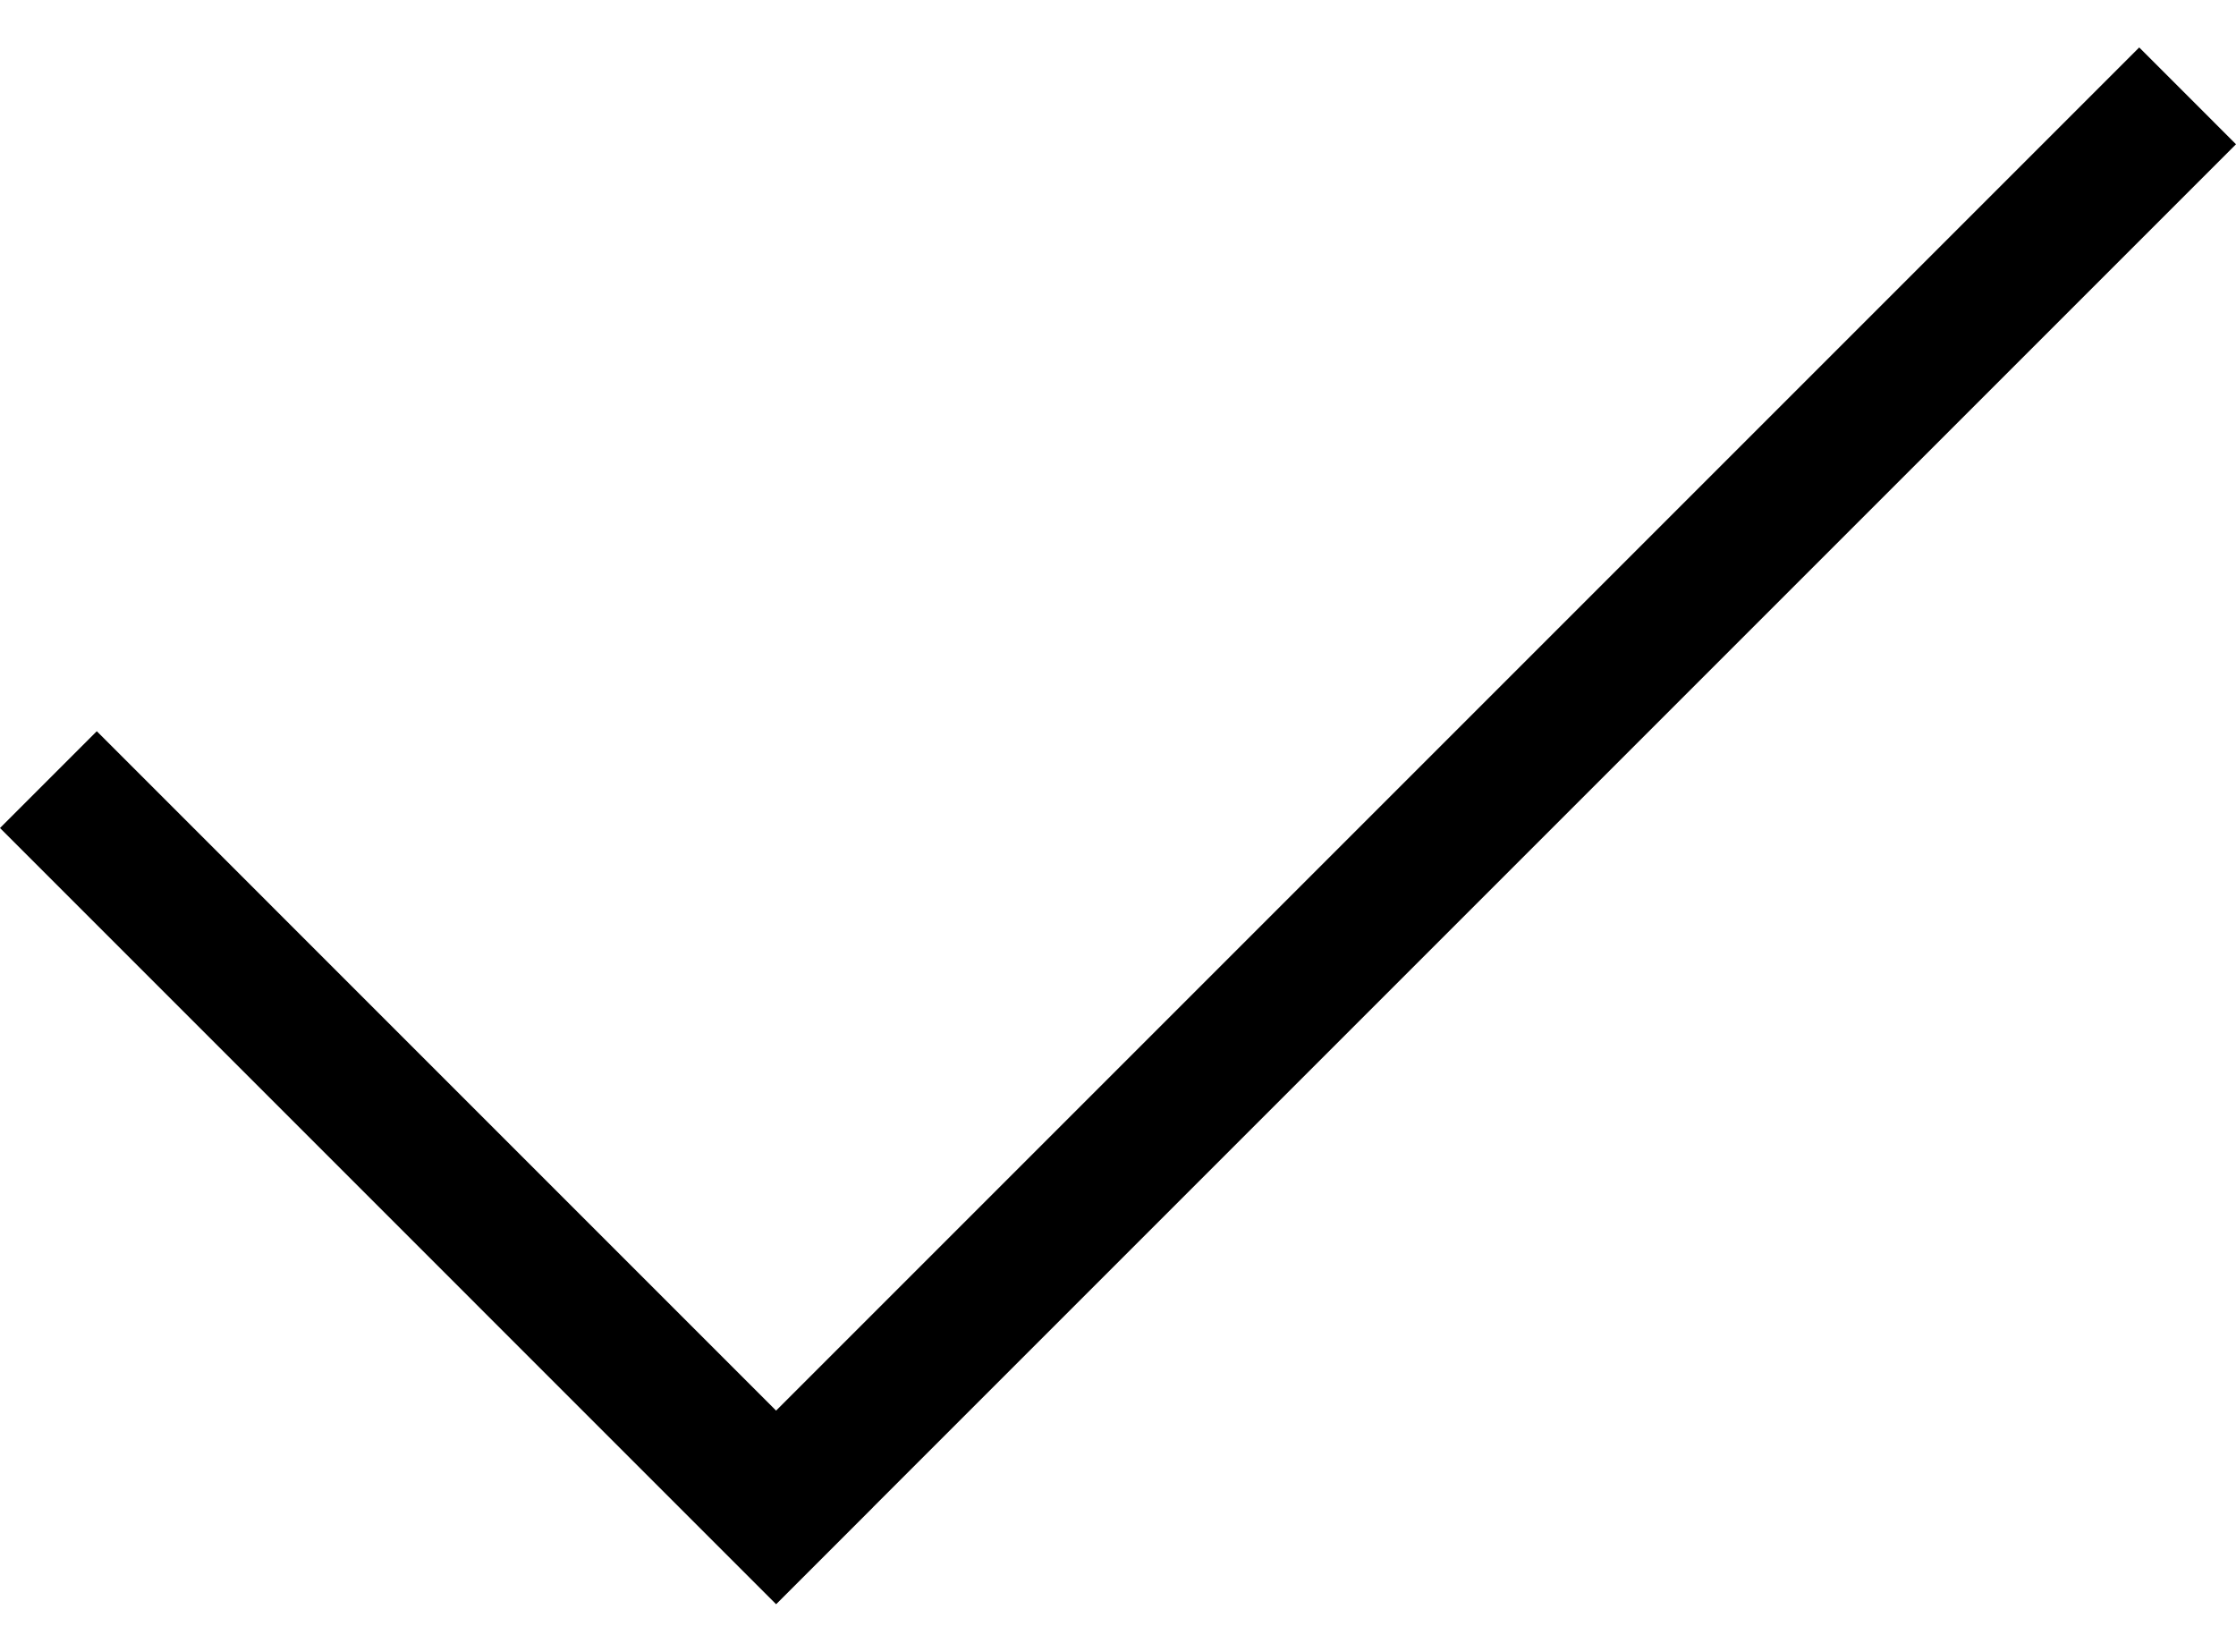
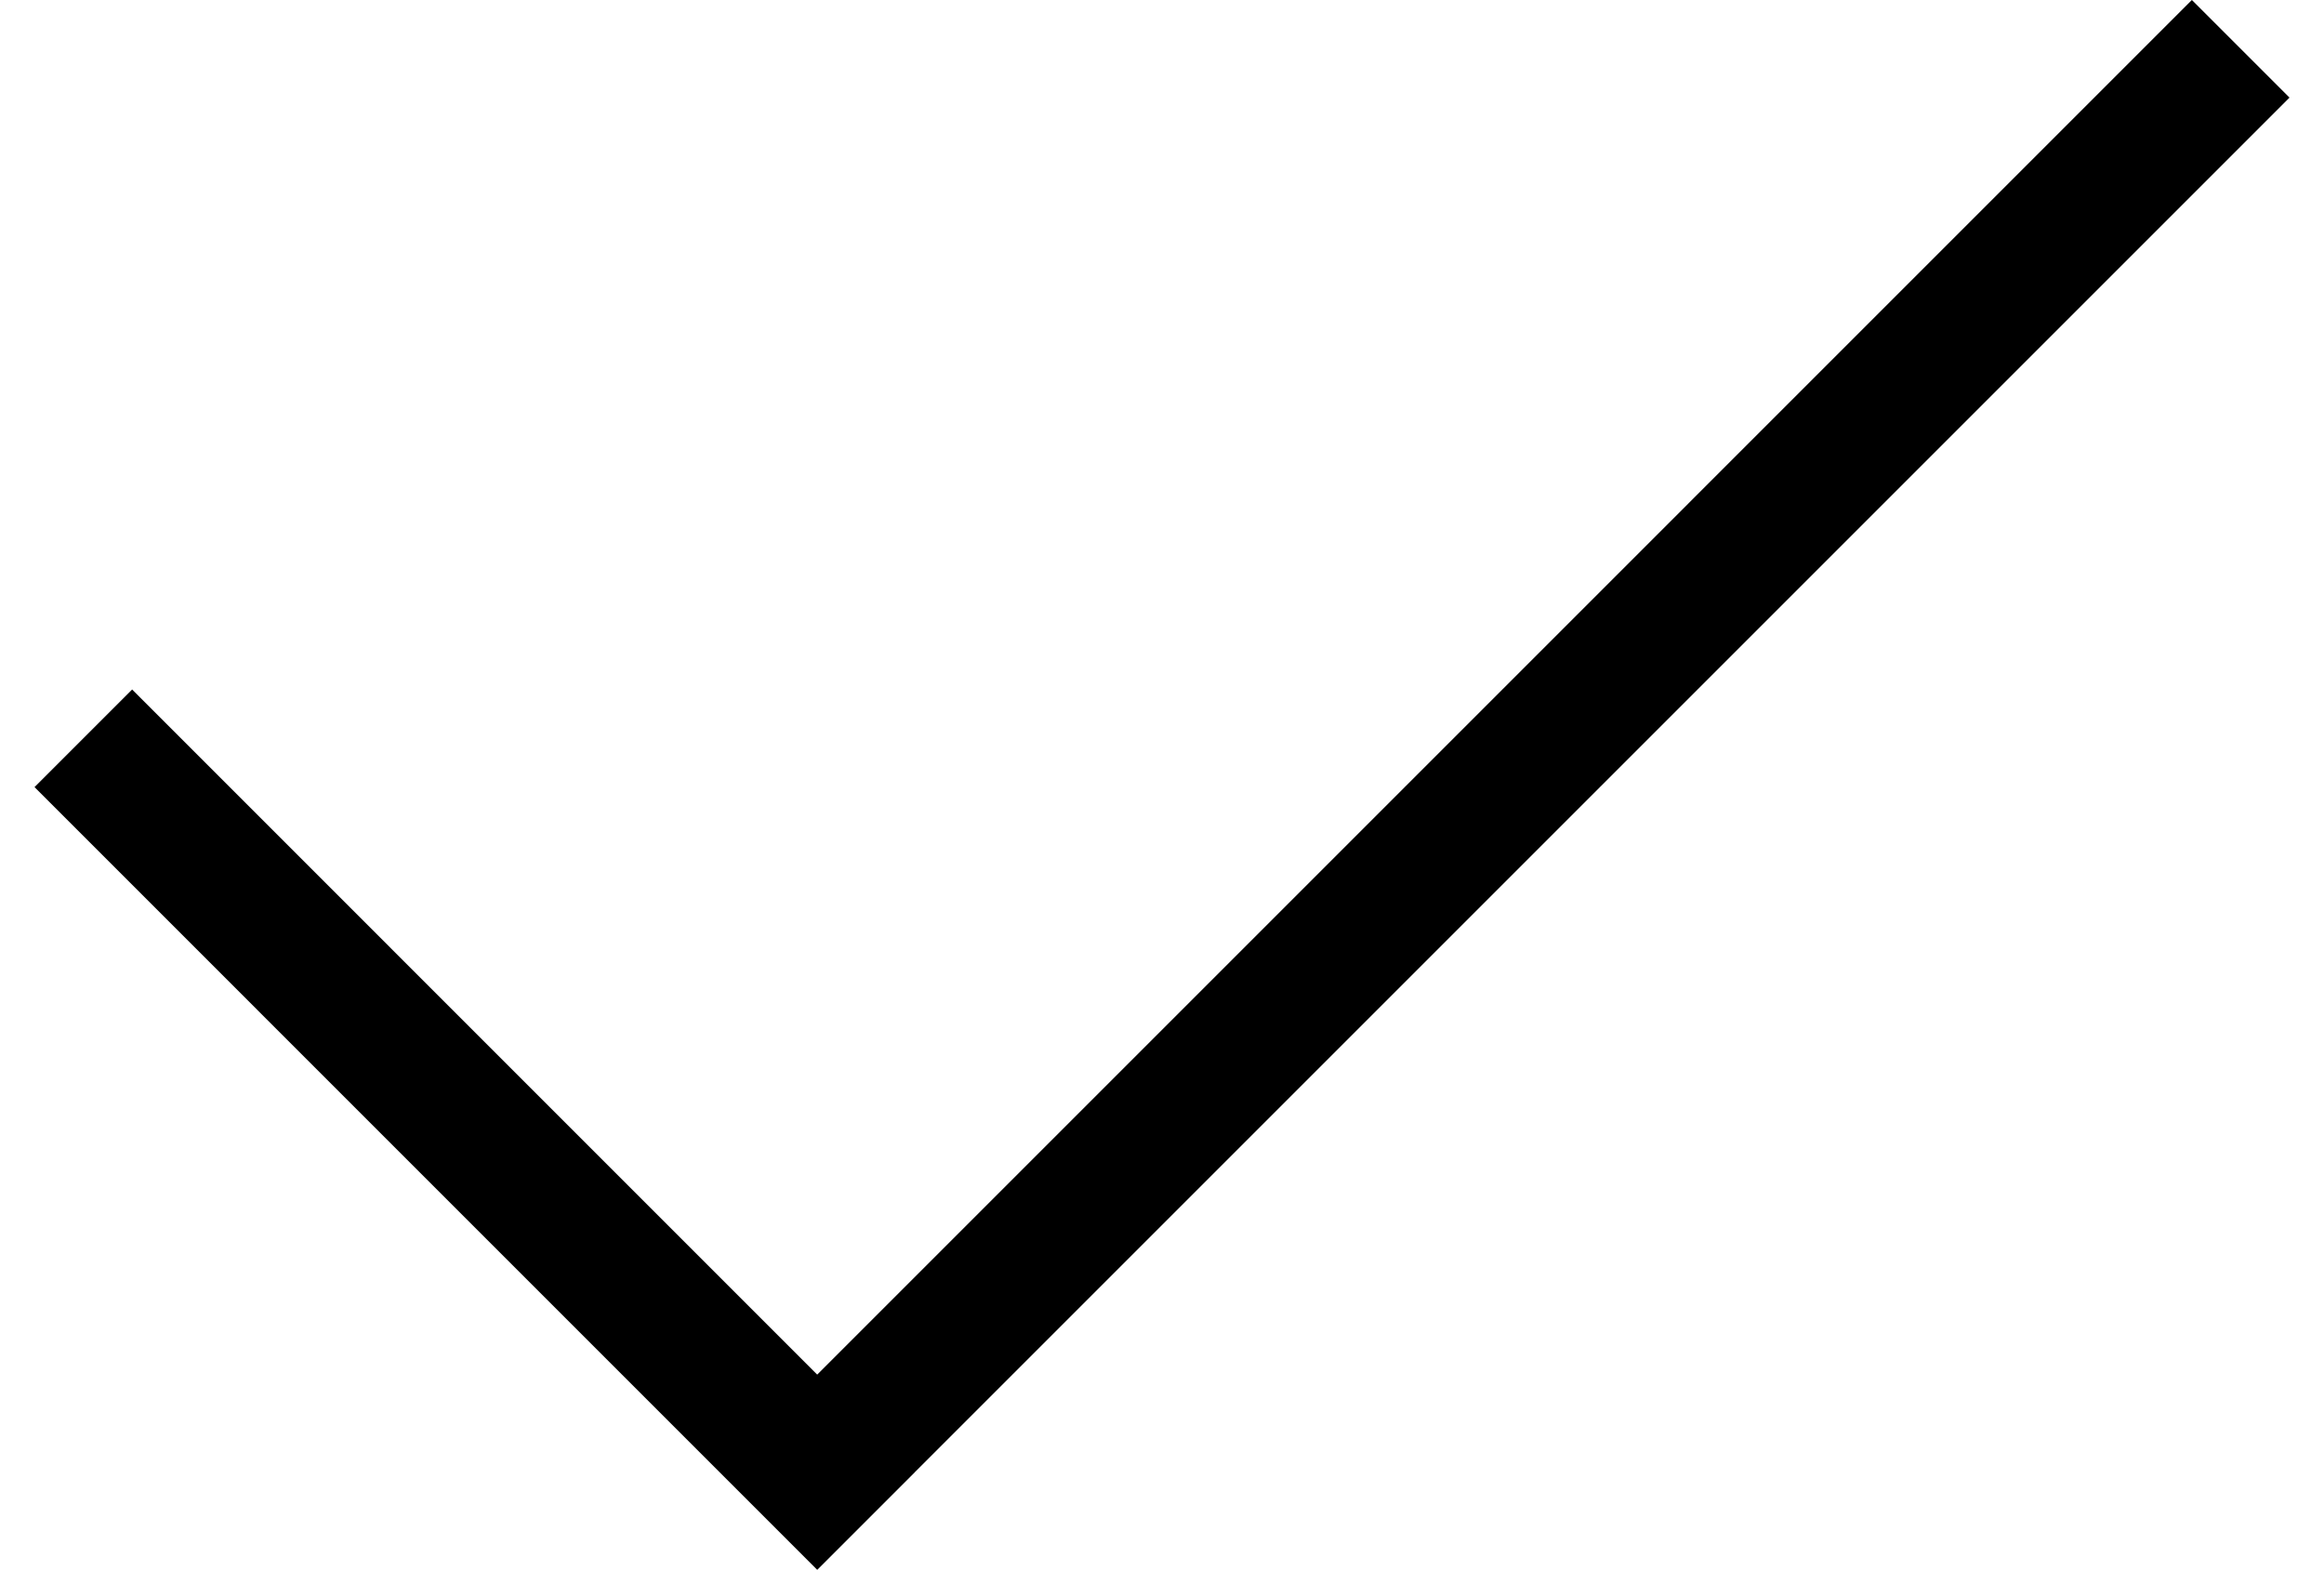
- <svg xmlns="http://www.w3.org/2000/svg" version="1.1" id="Layer_1" fill="#000000" x="0px" y="0px" width="22.666px" height="16.742px" viewBox="0 0 32.666 22.742" enable-background="new 0 0 32.666 22.742" xml:space="preserve">
+ <svg xmlns="http://www.w3.org/2000/svg" version="1.1" id="Layer_1" fill="#000000" x="0px" y="0px" width="33.666px" height="22.742px" viewBox="0 0 32.666 22.742" enable-background="new 0 0 32.666 22.742" xml:space="preserve">
  <polygon points="32.666,1.414 31.252,0 11.338,19.914 1.414,9.989 0,11.403 9.924,21.328 9.924,21.328 11.338,22.742 11.338,22.742 11.339,22.742 12.753,21.328 12.752,21.328 " />
</svg>
